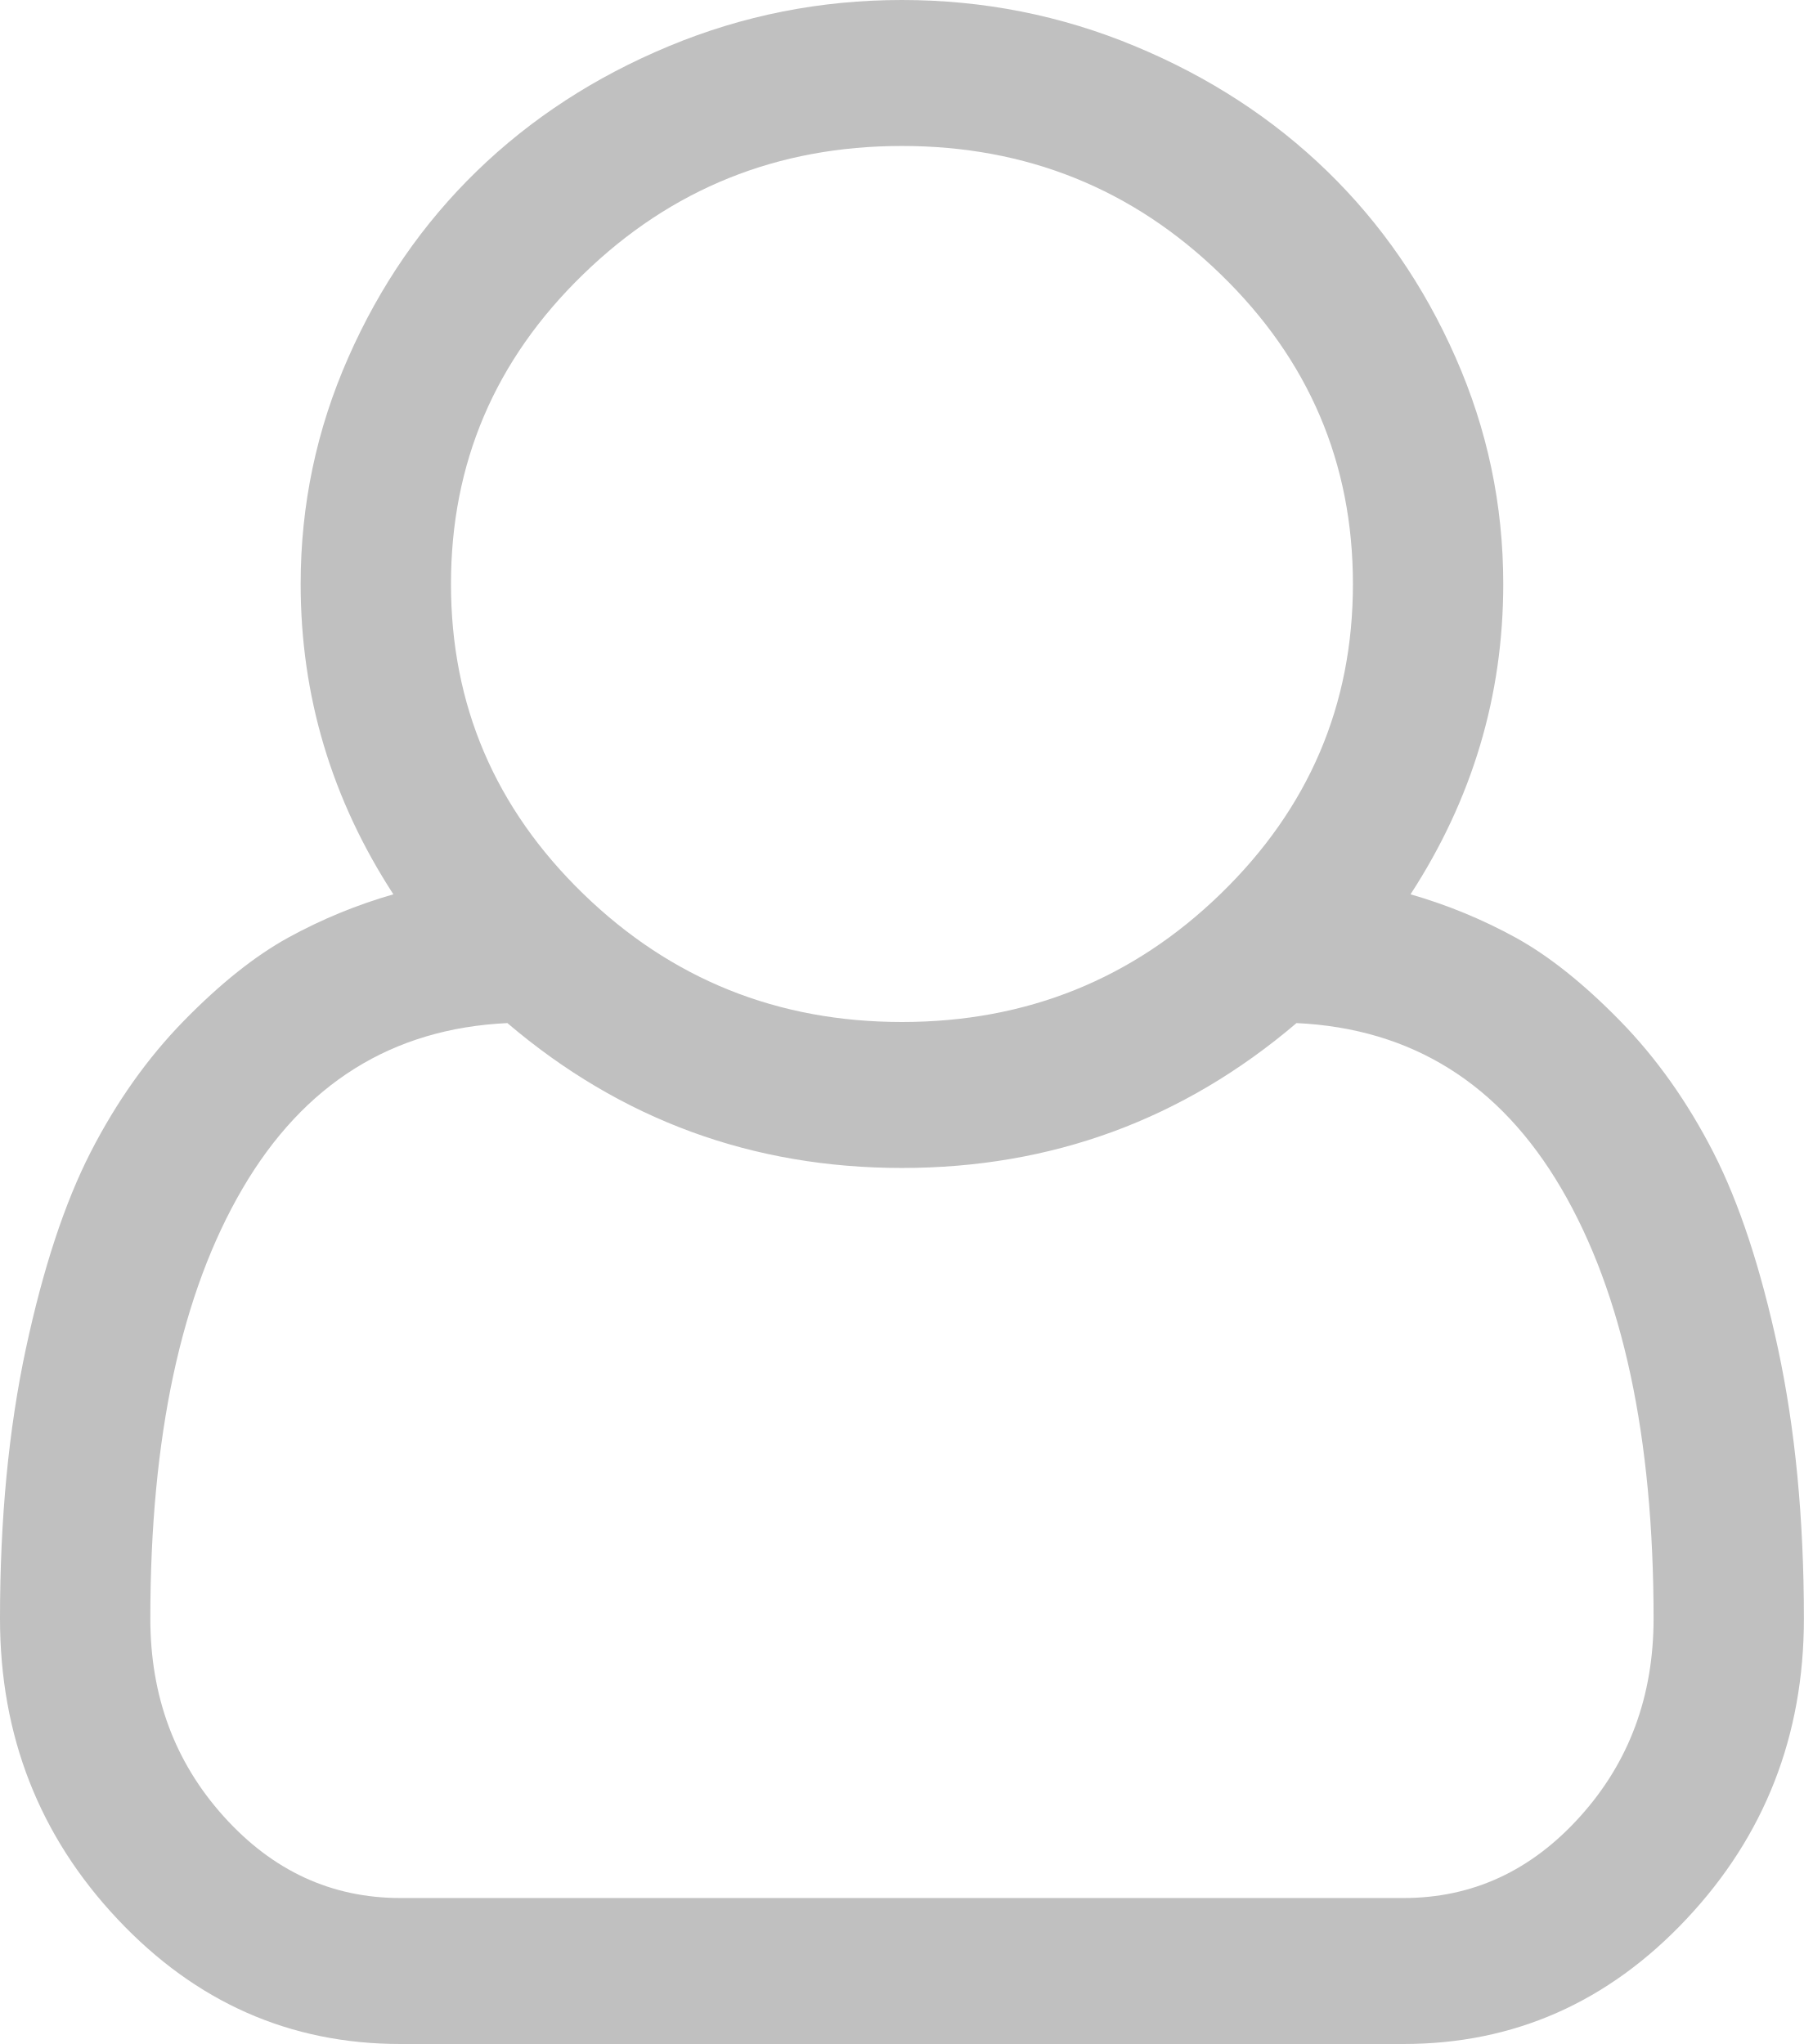
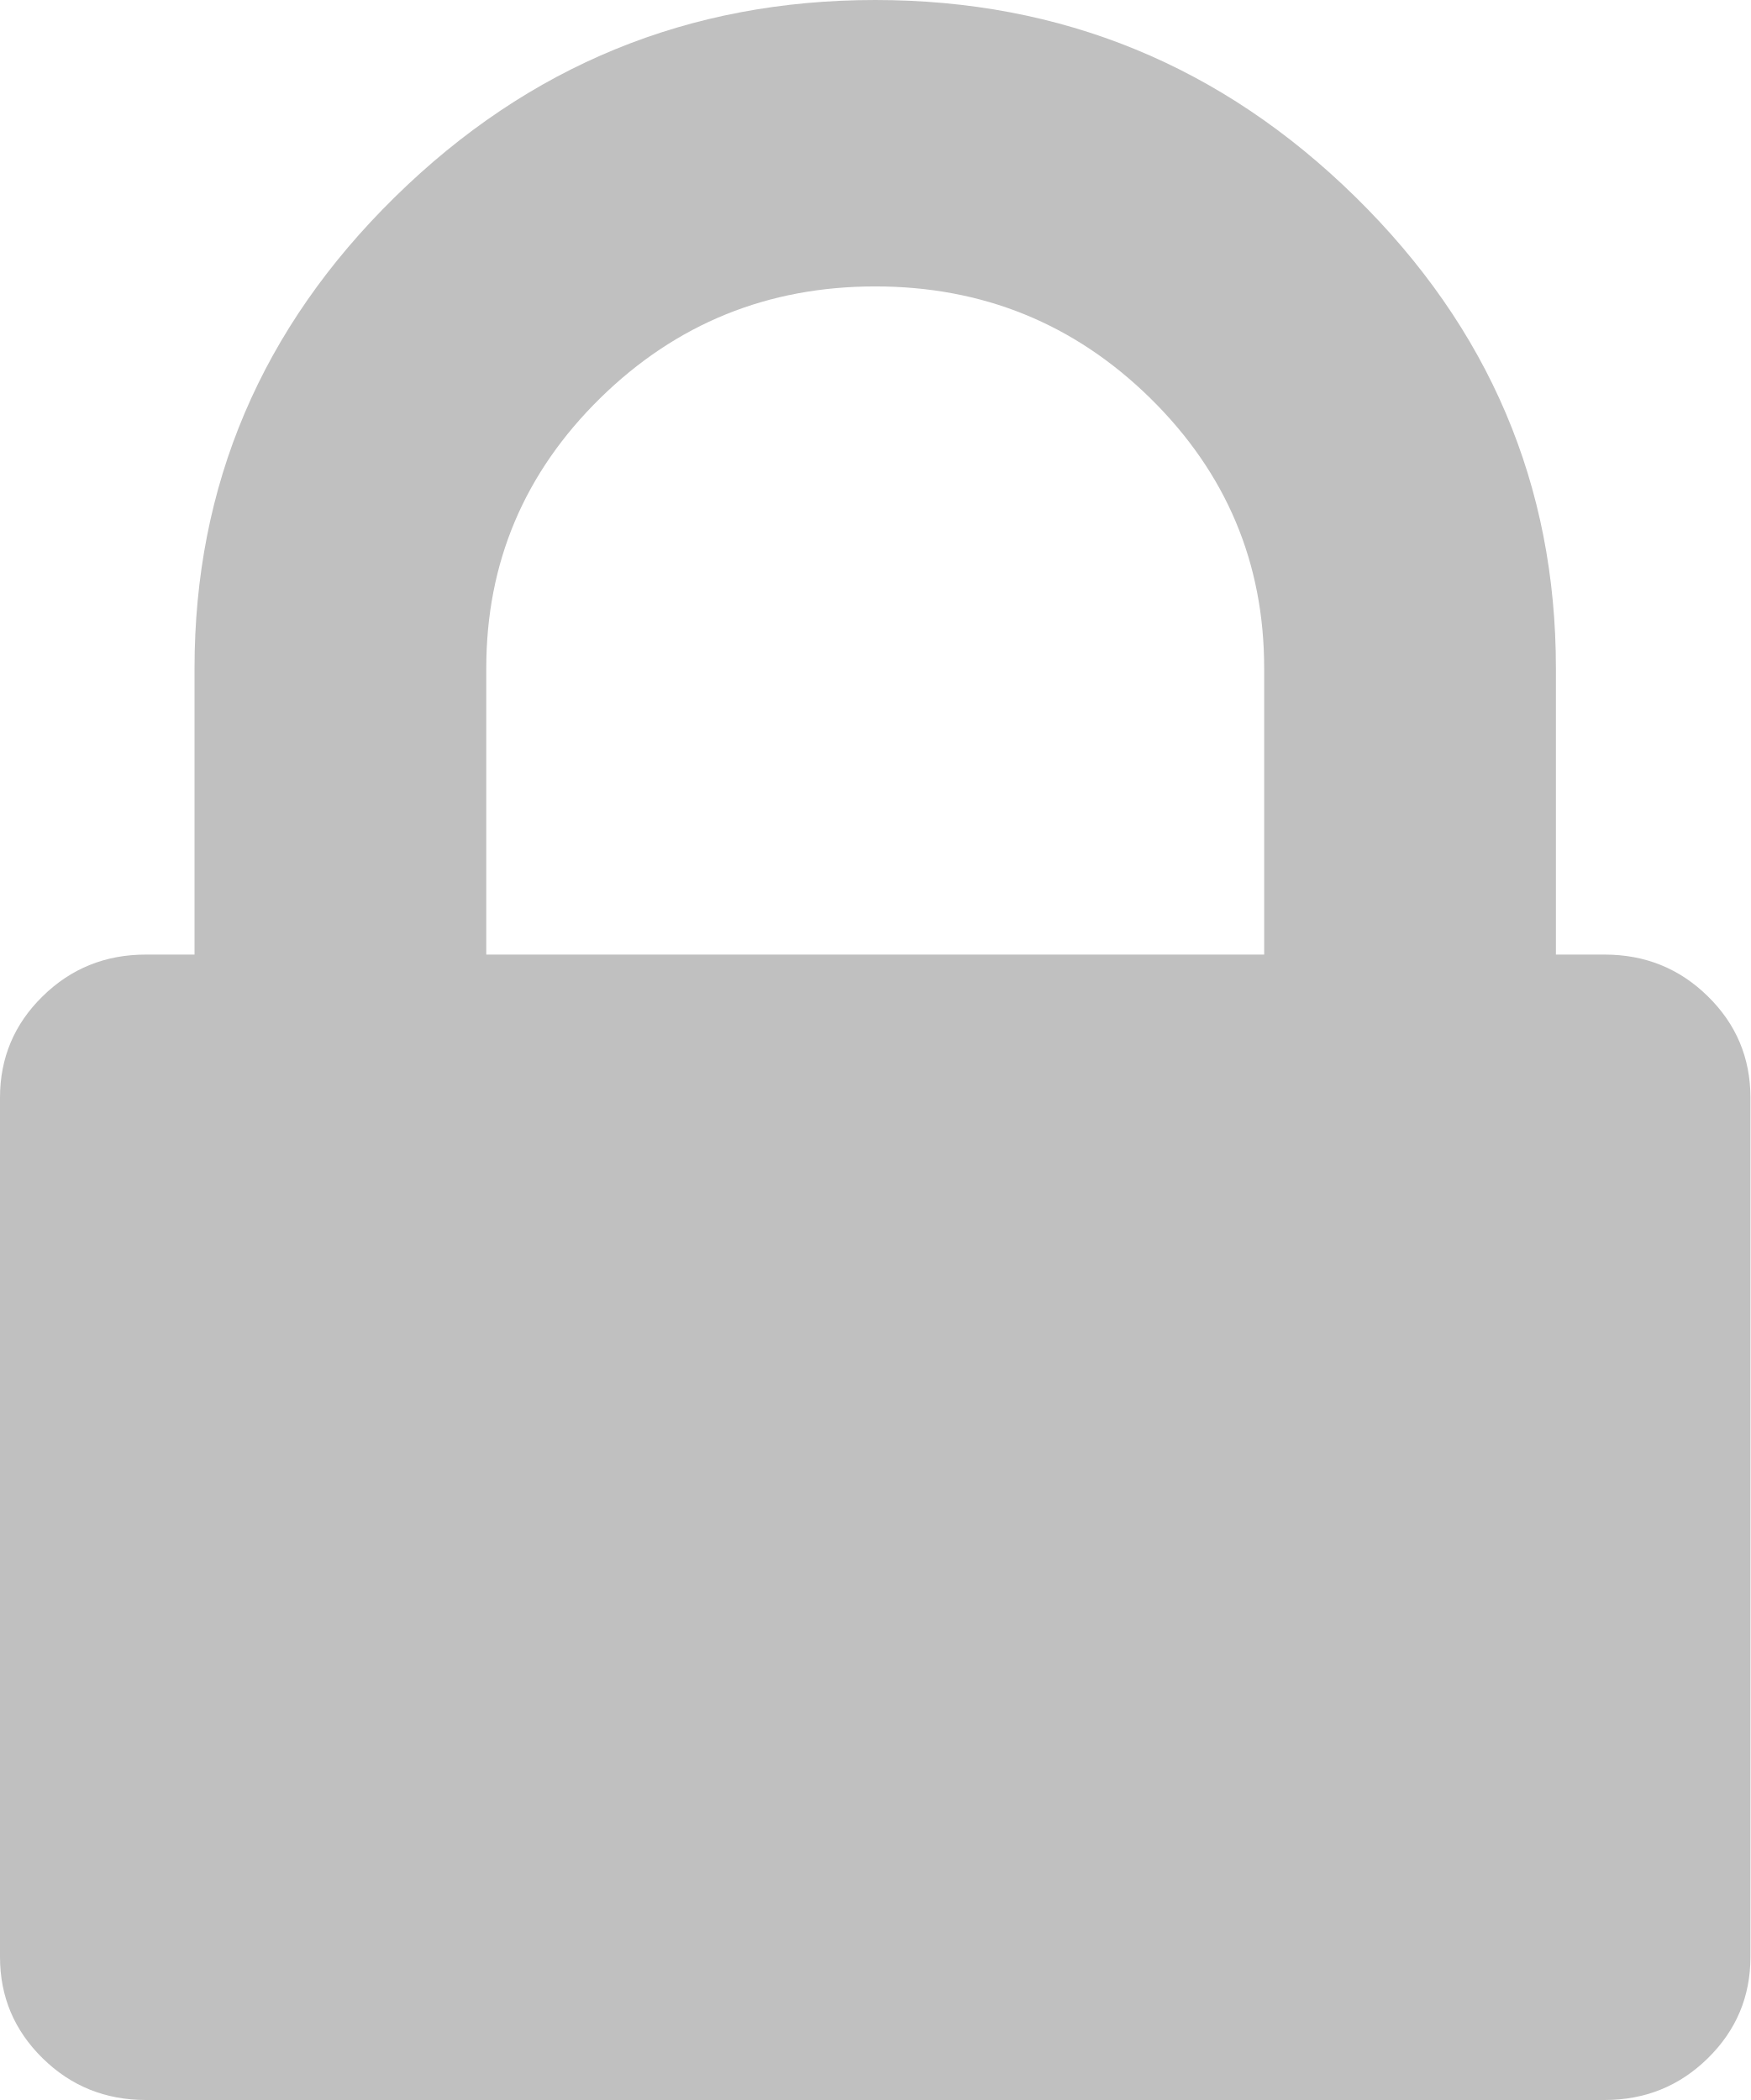
- <svg xmlns="http://www.w3.org/2000/svg" version="1.1" width="15px" height="17px">
-   <g transform="matrix(1 0 0 1 -768 -1644 )">
-     <path d="M 12.5 4.857  C 12.5 5.787  12.243 6.647  11.729 7.438  C 12.035 7.526  12.326 7.646  12.603 7.798  C 12.879 7.95  13.169 8.181  13.472 8.491  C 13.774 8.8  14.033 9.166  14.248 9.586  C 14.463 10.007  14.642 10.551  14.785 11.218  C 14.928 11.885  15 12.633  15 13.461  C 15 14.435  14.674 15.269  14.023 15.961  C 13.372 16.654  12.588 17  11.67 17  L 3.33 17  C 2.412 17  1.628 16.654  0.977 15.961  C 0.326 15.269  0 14.435  0 13.461  C 0 12.633  0.072 11.885  0.215 11.218  C 0.358 10.551  0.537 10.007  0.752 9.586  C 0.967 9.166  1.226 8.8  1.528 8.491  C 1.831 8.181  2.121 7.95  2.397 7.798  C 2.674 7.646  2.965 7.526  3.271 7.438  C 2.757 6.647  2.5 5.787  2.5 4.857  C 2.5 4.199  2.632 3.572  2.896 2.974  C 3.159 2.376  3.516 1.859  3.965 1.423  C 4.414 0.987  4.946 0.64  5.562 0.384  C 6.177 0.128  6.823 0  7.5 0  C 8.177 0  8.823 0.128  9.438 0.384  C 10.054 0.64  10.586 0.987  11.035 1.423  C 11.484 1.859  11.841 2.376  12.104 2.974  C 12.368 3.572  12.5 4.199  12.5 4.857  Z M 10.151 2.282  C 9.419 1.57  8.535 1.214  7.5 1.214  C 6.465 1.214  5.581 1.57  4.849 2.282  C 4.116 2.993  3.75 3.852  3.75 4.857  C 3.75 5.863  4.116 6.721  4.849 7.433  C 5.581 8.144  6.465 8.5  7.5 8.5  C 8.535 8.5  9.419 8.144  10.151 7.433  C 10.884 6.721  11.25 5.863  11.25 4.857  C 11.25 3.852  10.884 2.993  10.151 2.282  Z M 3.33 15.786  L 11.67 15.786  C 12.243 15.786  12.733 15.56  13.14 15.107  C 13.547 14.655  13.75 14.107  13.75 13.461  C 13.75 11.95  13.494 10.758  12.983 9.885  C 12.472 9.012  11.738 8.554  10.781 8.509  C 9.837 9.313  8.743 9.714  7.5 9.714  C 6.257 9.714  5.163 9.313  4.219 8.509  C 3.262 8.554  2.528 9.012  2.017 9.885  C 1.506 10.758  1.25 11.95  1.25 13.461  C 1.25 14.107  1.453 14.655  1.86 15.107  C 2.267 15.56  2.757 15.786  3.33 15.786  Z " fill-rule="nonzero" fill="#c0c0c0" stroke="none" transform="matrix(1 0 0 1 768 1644 )" />
+ <svg xmlns="http://www.w3.org/2000/svg" version="1.1" width="15px" height="18px">
+   <g transform="matrix(1 0 0 1 -768 -412 )">
+     <path d="M 4.167 5.727  L 4.167 8.182  L 10.833 8.182  L 10.833 5.727  C 10.833 4.824  10.508 4.053  9.857 3.413  C 9.206 2.774  8.42 2.455  7.5 2.455  C 6.58 2.455  5.794 2.774  5.143 3.413  C 4.492 4.053  4.167 4.824  4.167 5.727  Z M 14.635 8.54  C 14.878 8.778  15 9.068  15 9.409  L 15 16.773  C 15 17.114  14.878 17.403  14.635 17.642  C 14.392 17.881  14.097 18  13.75 18  L 1.25 18  C 0.903 18  0.608 17.881  0.365 17.642  C 0.122 17.403  0 17.114  0 16.773  L 0 9.409  C 0 9.068  0.122 8.778  0.365 8.54  C 0.608 8.301  0.903 8.182  1.25 8.182  L 1.667 8.182  L 1.667 5.727  C 1.667 4.159  2.24 2.812  3.385 1.688  C 4.531 0.562  5.903 0  7.5 0  C 9.097 0  10.469 0.562  11.615 1.688  C 12.76 2.812  13.333 4.159  13.333 5.727  L 13.333 8.182  L 13.75 8.182  C 14.097 8.182  14.392 8.301  14.635 8.54  Z " fill-rule="nonzero" fill="#c0c0c0" stroke="none" transform="matrix(1 0 0 1 768 412 )" />
  </g>
</svg>
